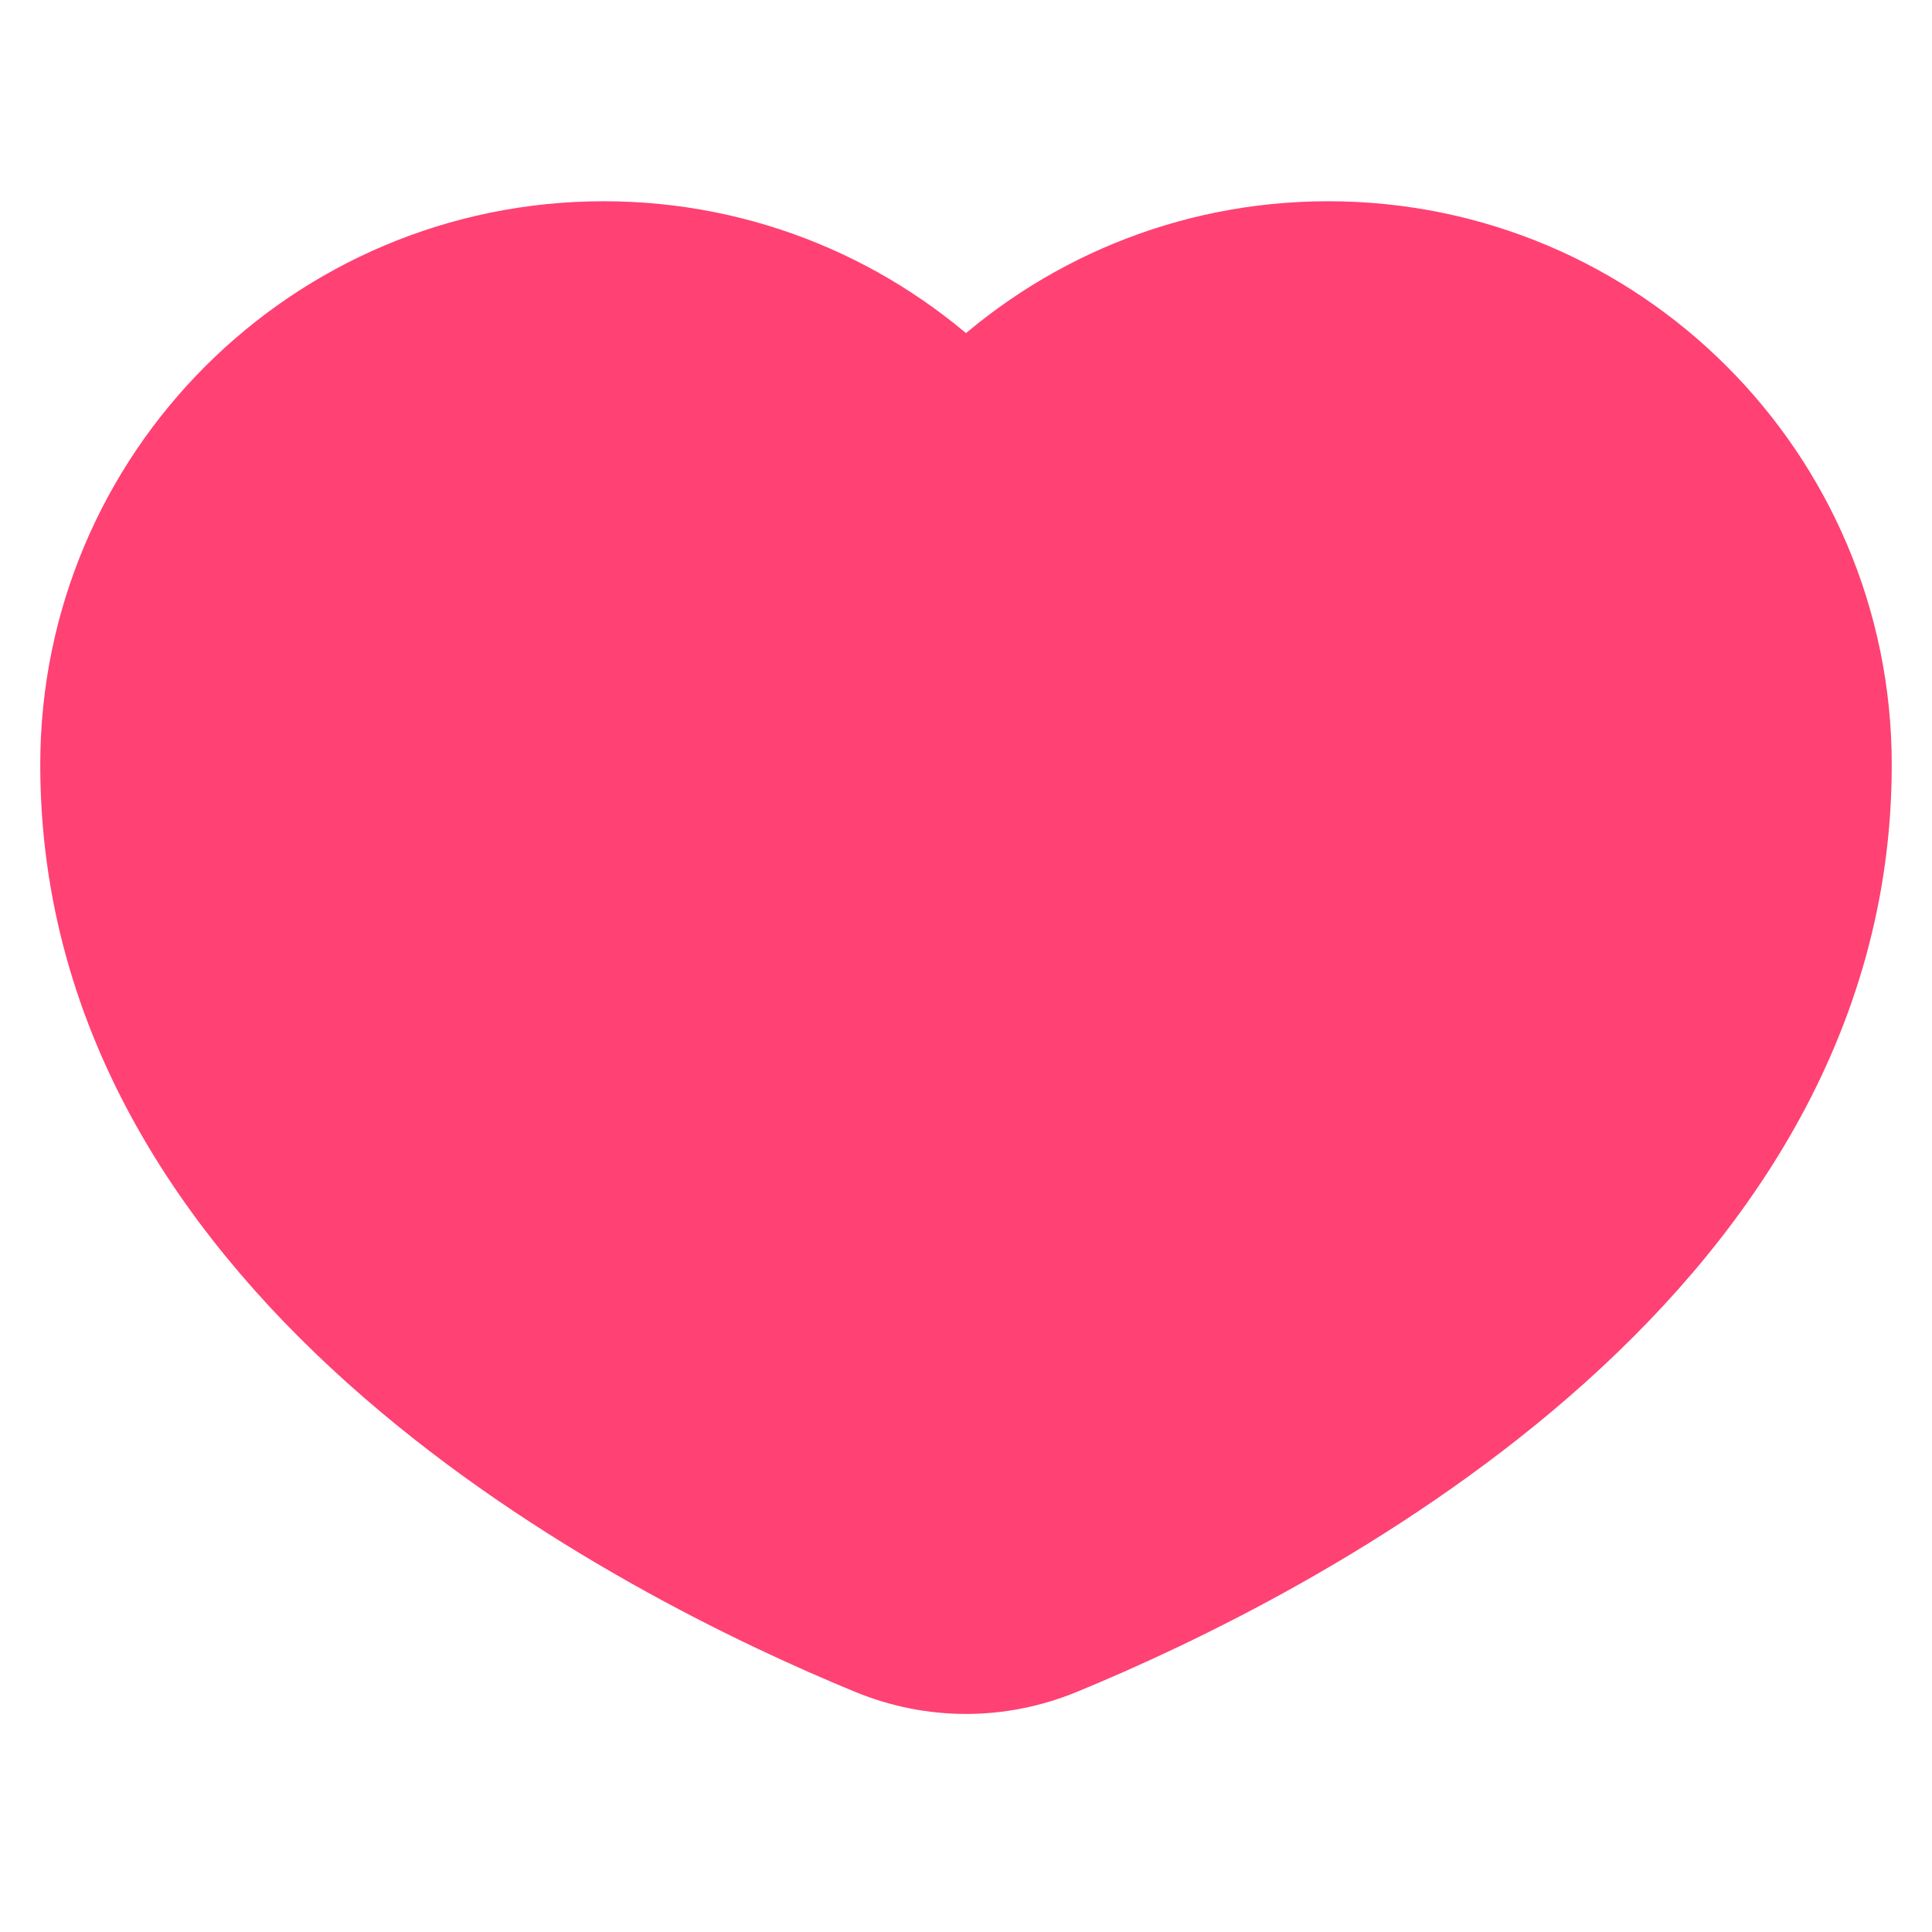
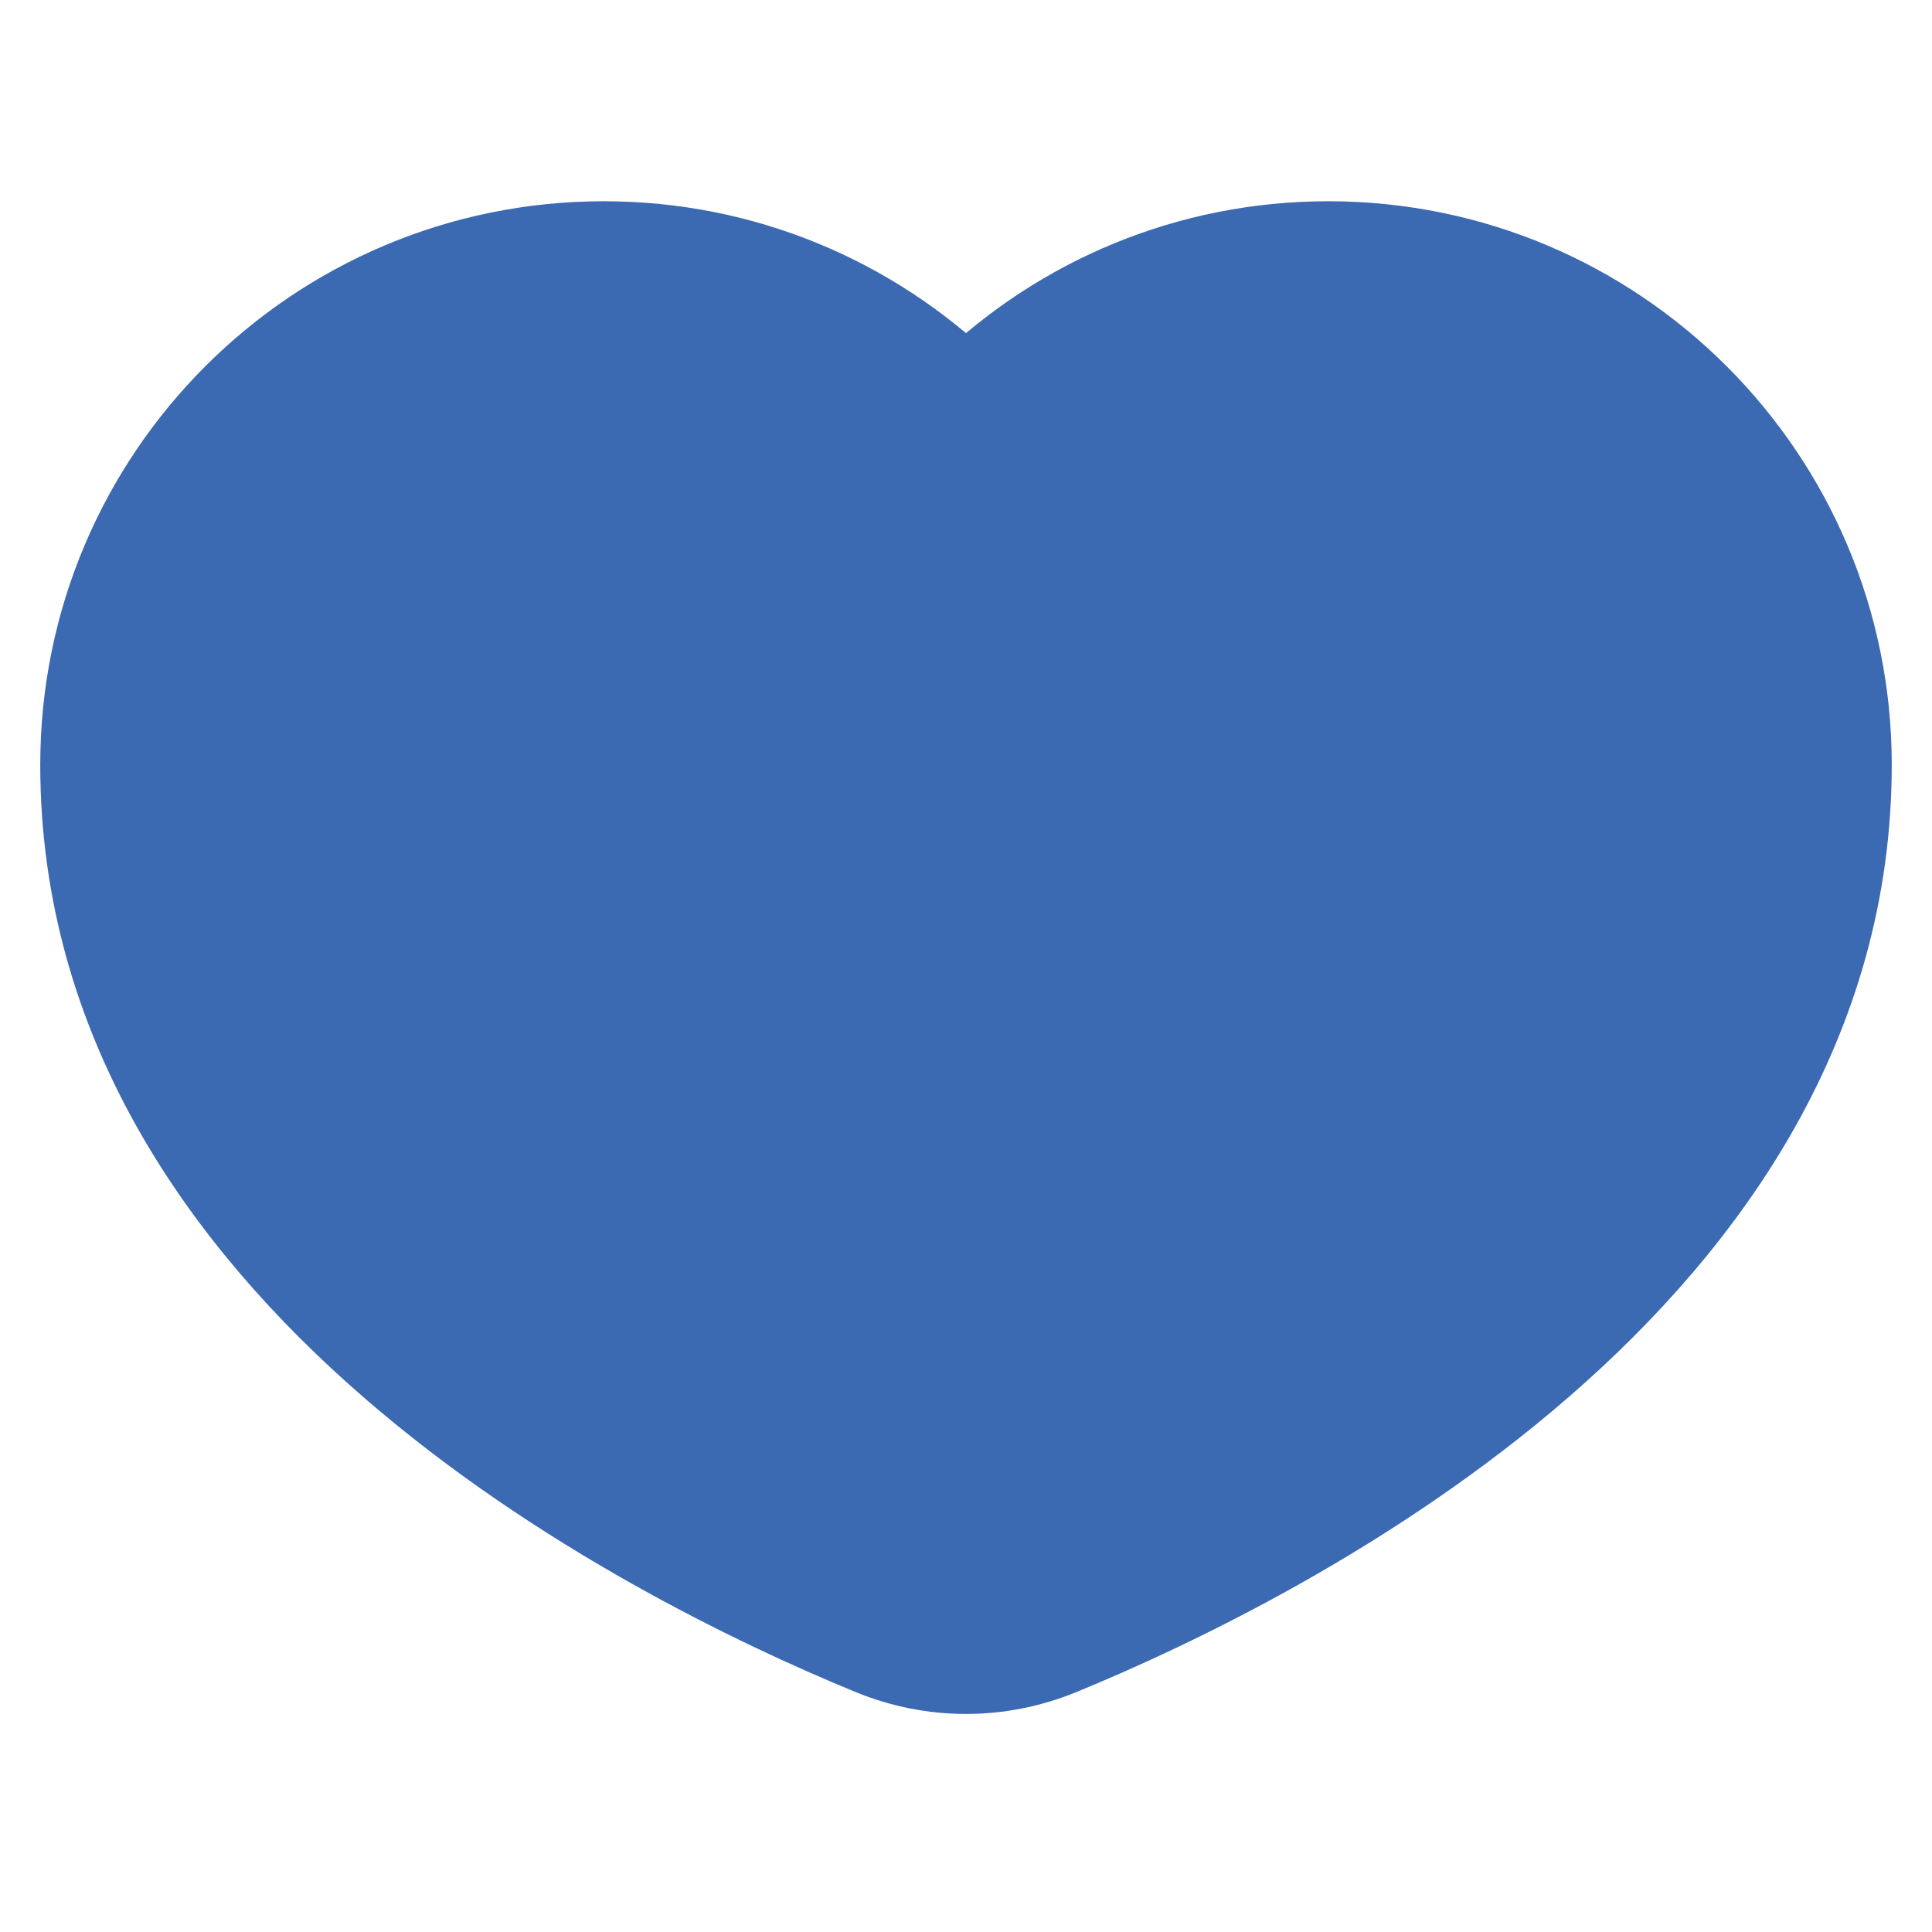
- <svg xmlns="http://www.w3.org/2000/svg" width="24" height="24" viewBox="0 0 24 24" fill="#FF4173" stroke="#FF4173">
+ <svg xmlns="http://www.w3.org/2000/svg" width="24" height="24" viewBox="0 0 24 24" fill="#3b69b2" stroke="#3b69b2">
  <path d="M12 4.81C10.832 3.689 9.246 3 7.5 3C3.91 3 1 5.91 1 9.5C1 15.868 7.97 19.385 10.814 20.555C11.58 20.87 12.42 20.87 13.186 20.555C16.03 19.385 23 15.868 23 9.5C23 5.91 20.09 3 16.5 3C14.754 3 13.168 3.689 12 4.81Z" />
</svg>
